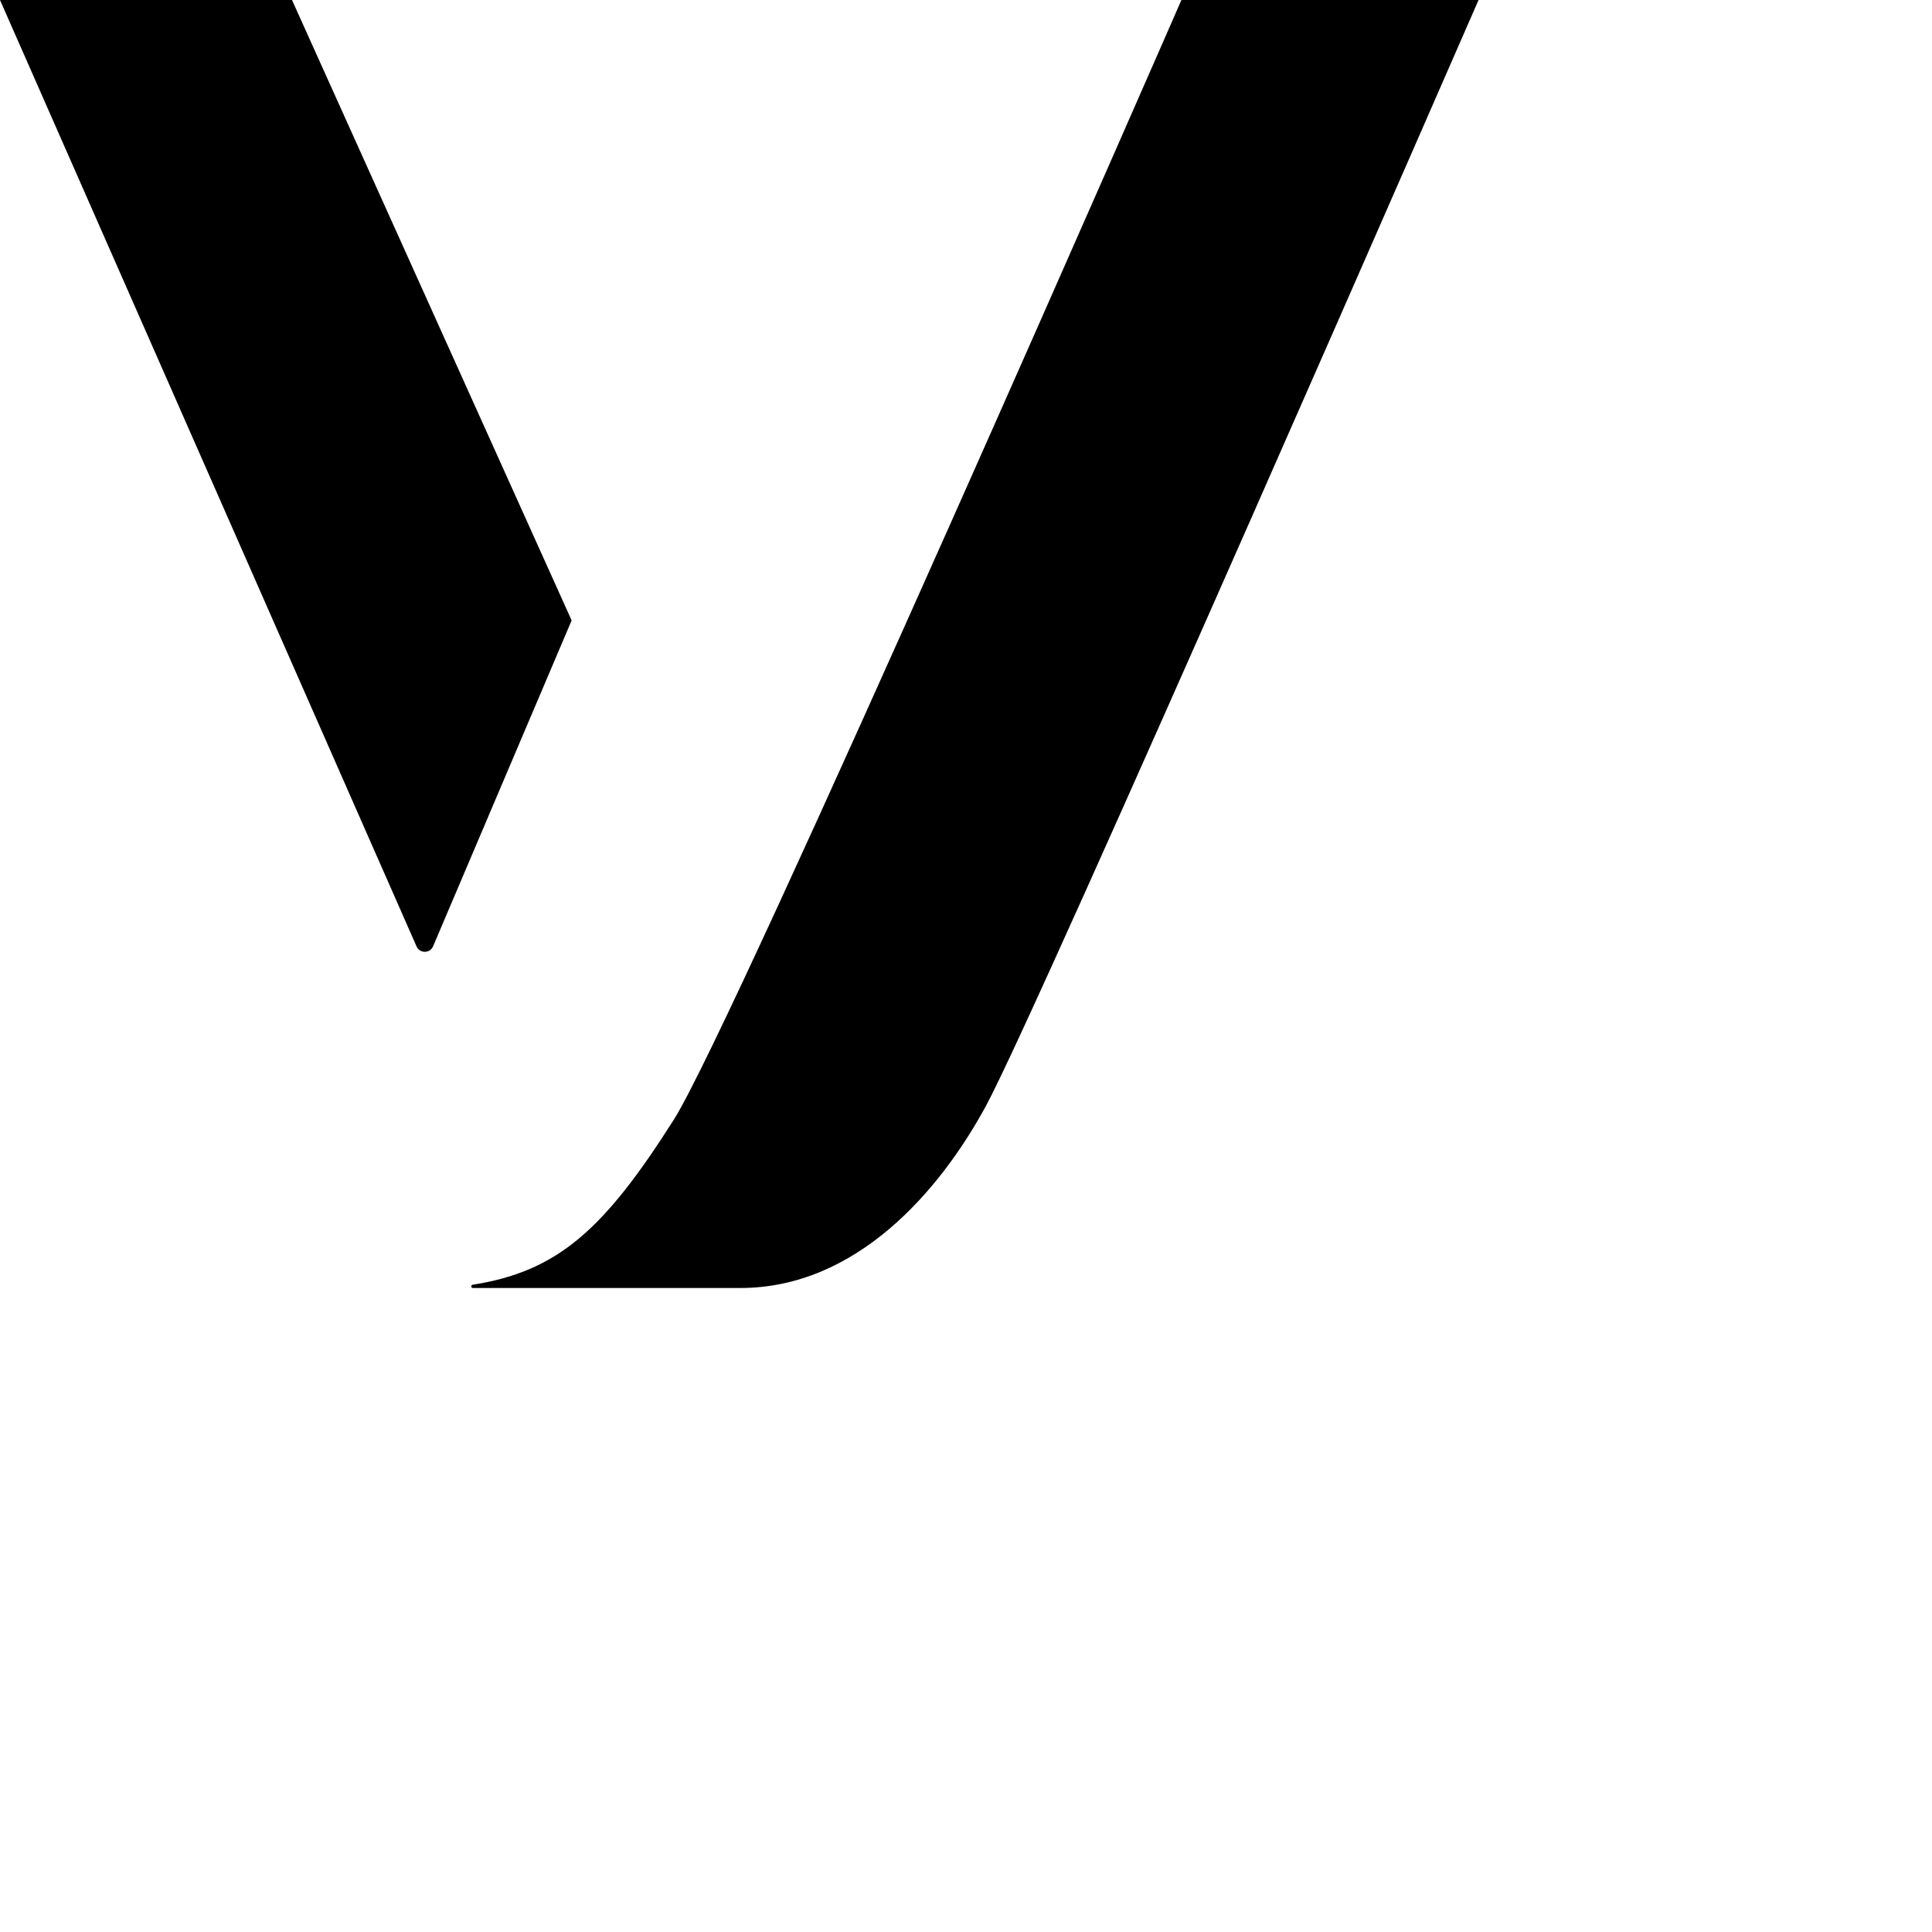
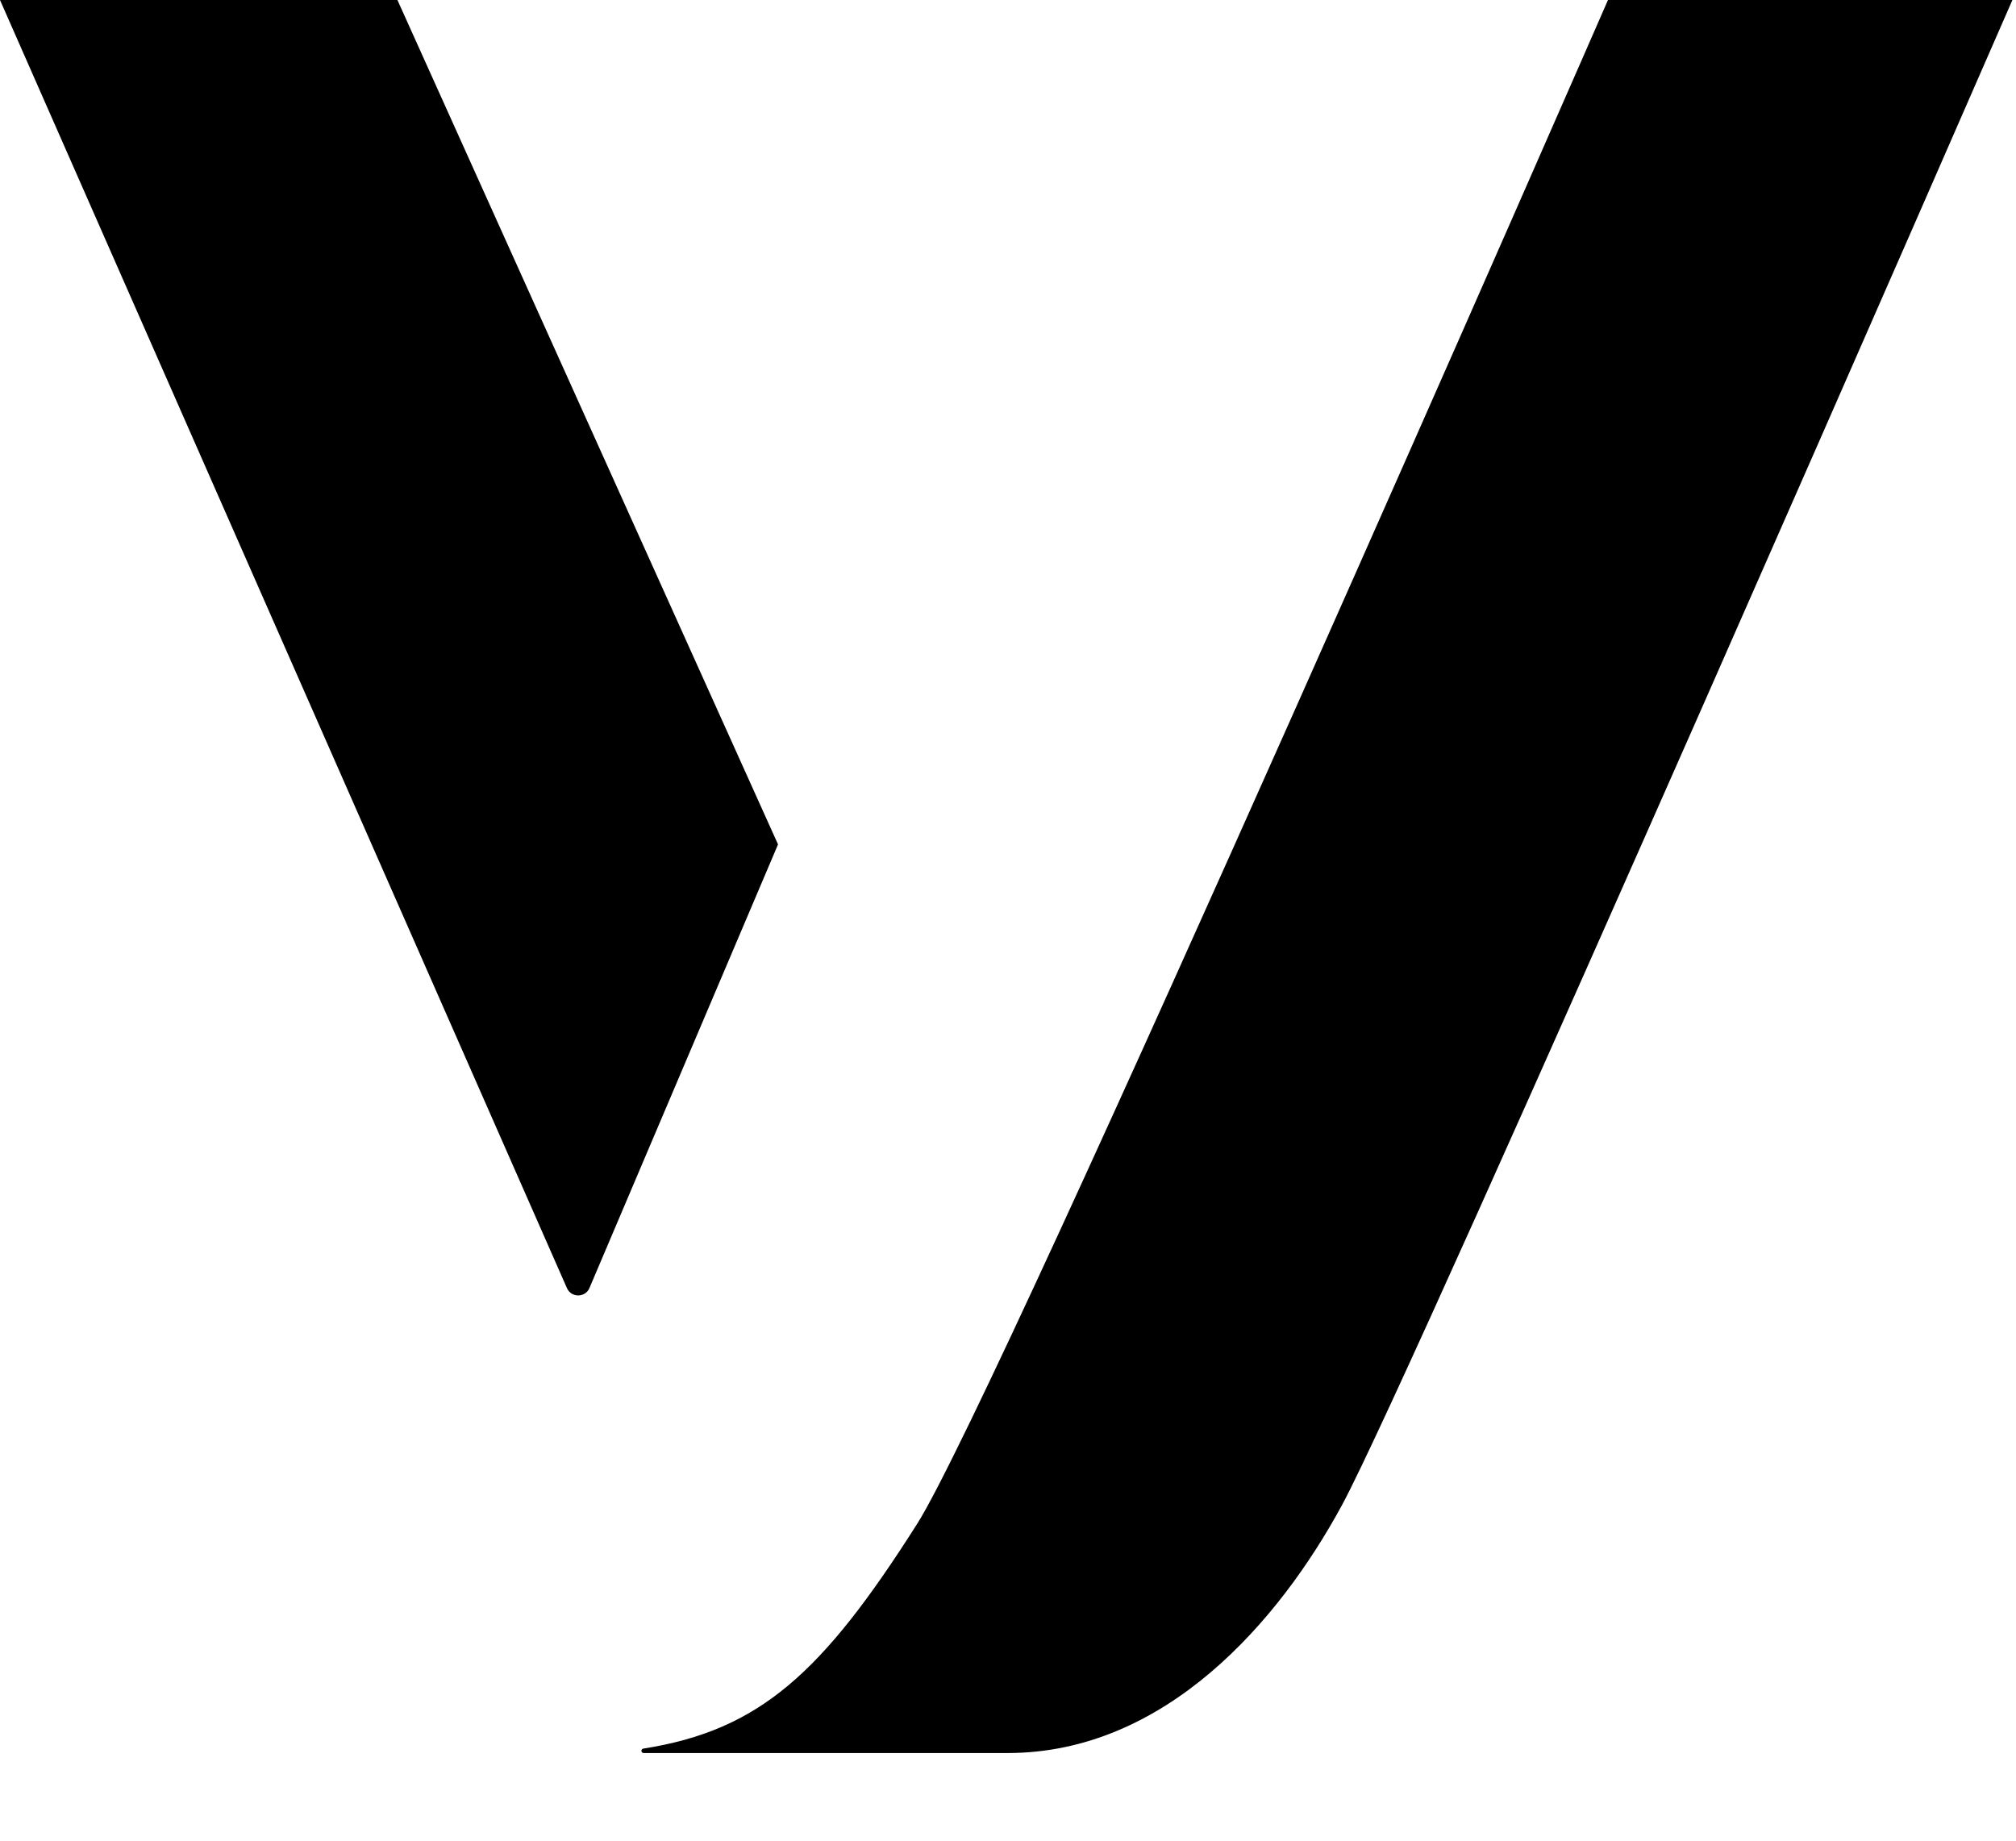
- <svg xmlns="http://www.w3.org/2000/svg" class="Vlt-site-logo__vonage" width="300px" height="300px" viewBox="0 0 300 300" version="1.1">
+ <svg xmlns="http://www.w3.org/2000/svg" class="Vlt-site-logo__vonage" width="230px" height="210px" viewBox="0 0 230 210" version="1.1">
  <path fill="currentColor" d="M45.341,0 L-0,0 L64.681,146.958 C65.175,148.081 66.772,148.07 67.251,146.942 L88.763,96.337 L45.341,0 Z" />
  <path fill="currentColor" d="M183.45,0 C183.45,0 113.956,159.156 104.648,173.833 C93.829,190.896 86.659,197.409 73.391,199.496 C73.268,199.515 73.177,199.621 73.177,199.746 C73.177,199.886 73.291,200 73.431,200 L114.955,200 C132.943,200 145.915,184.979 153.104,171.714 C161.274,156.637 229.59,0 229.59,0 L183.45,0 Z" />
</svg>
